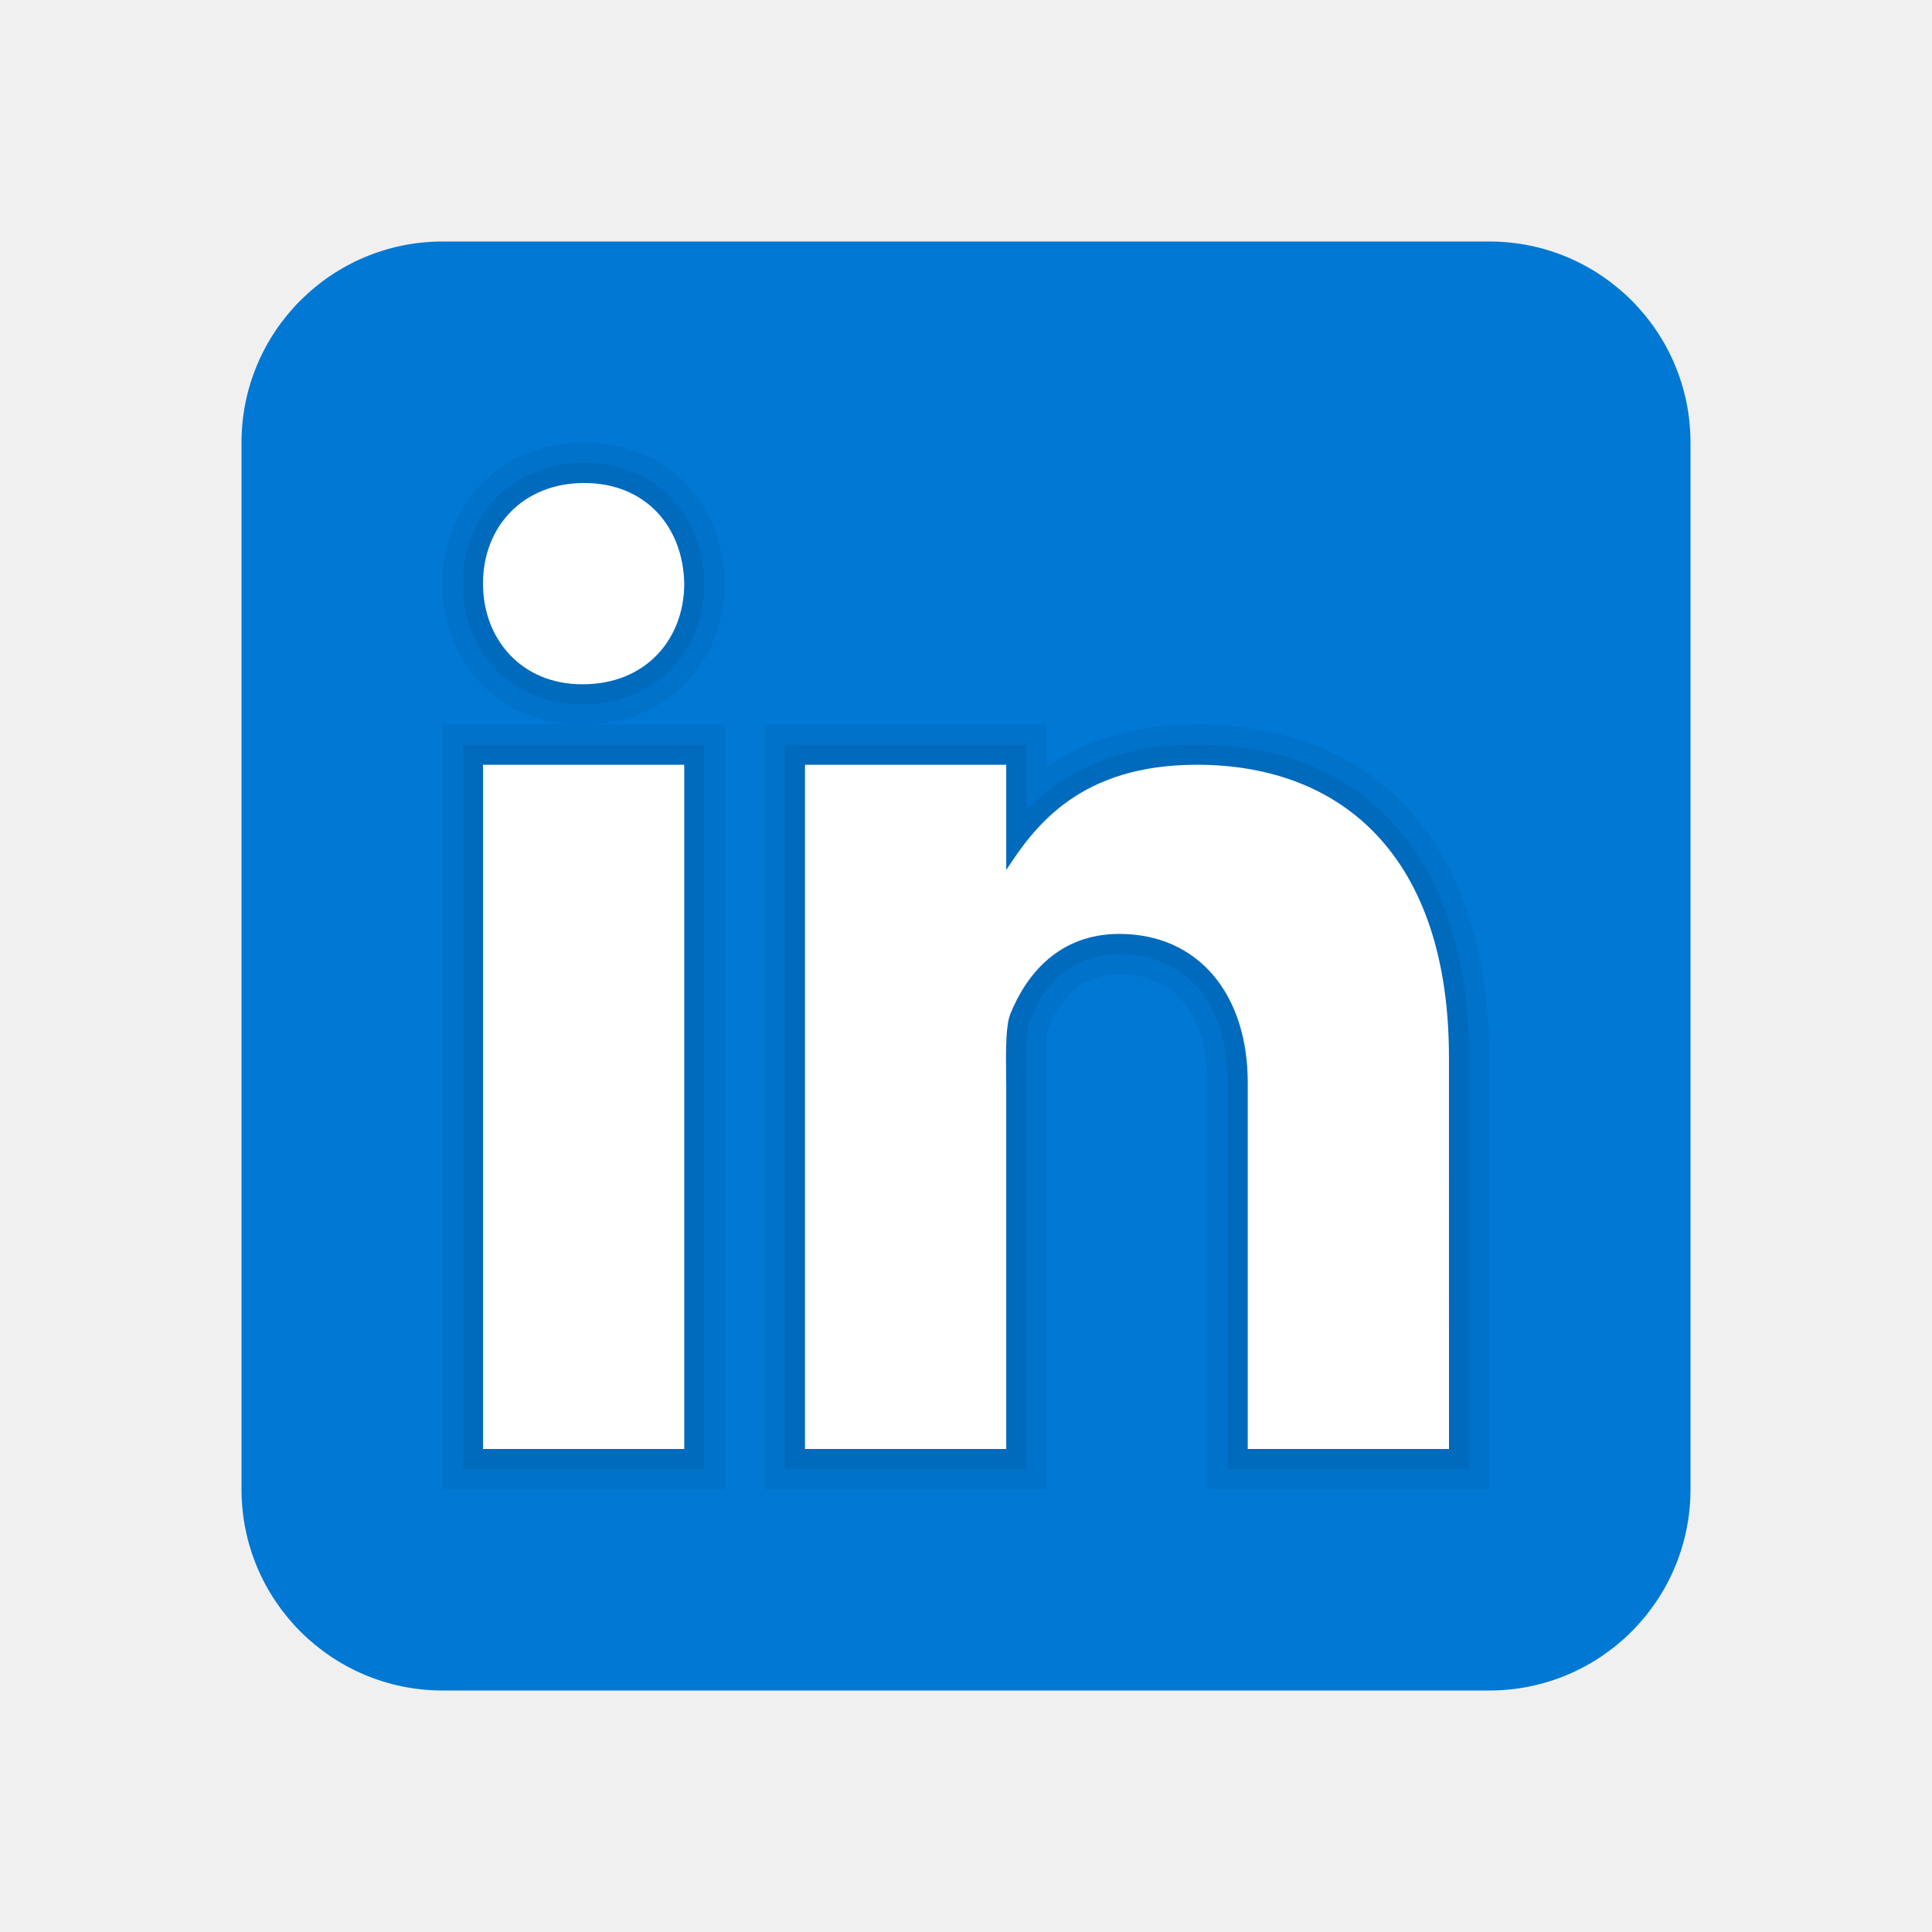
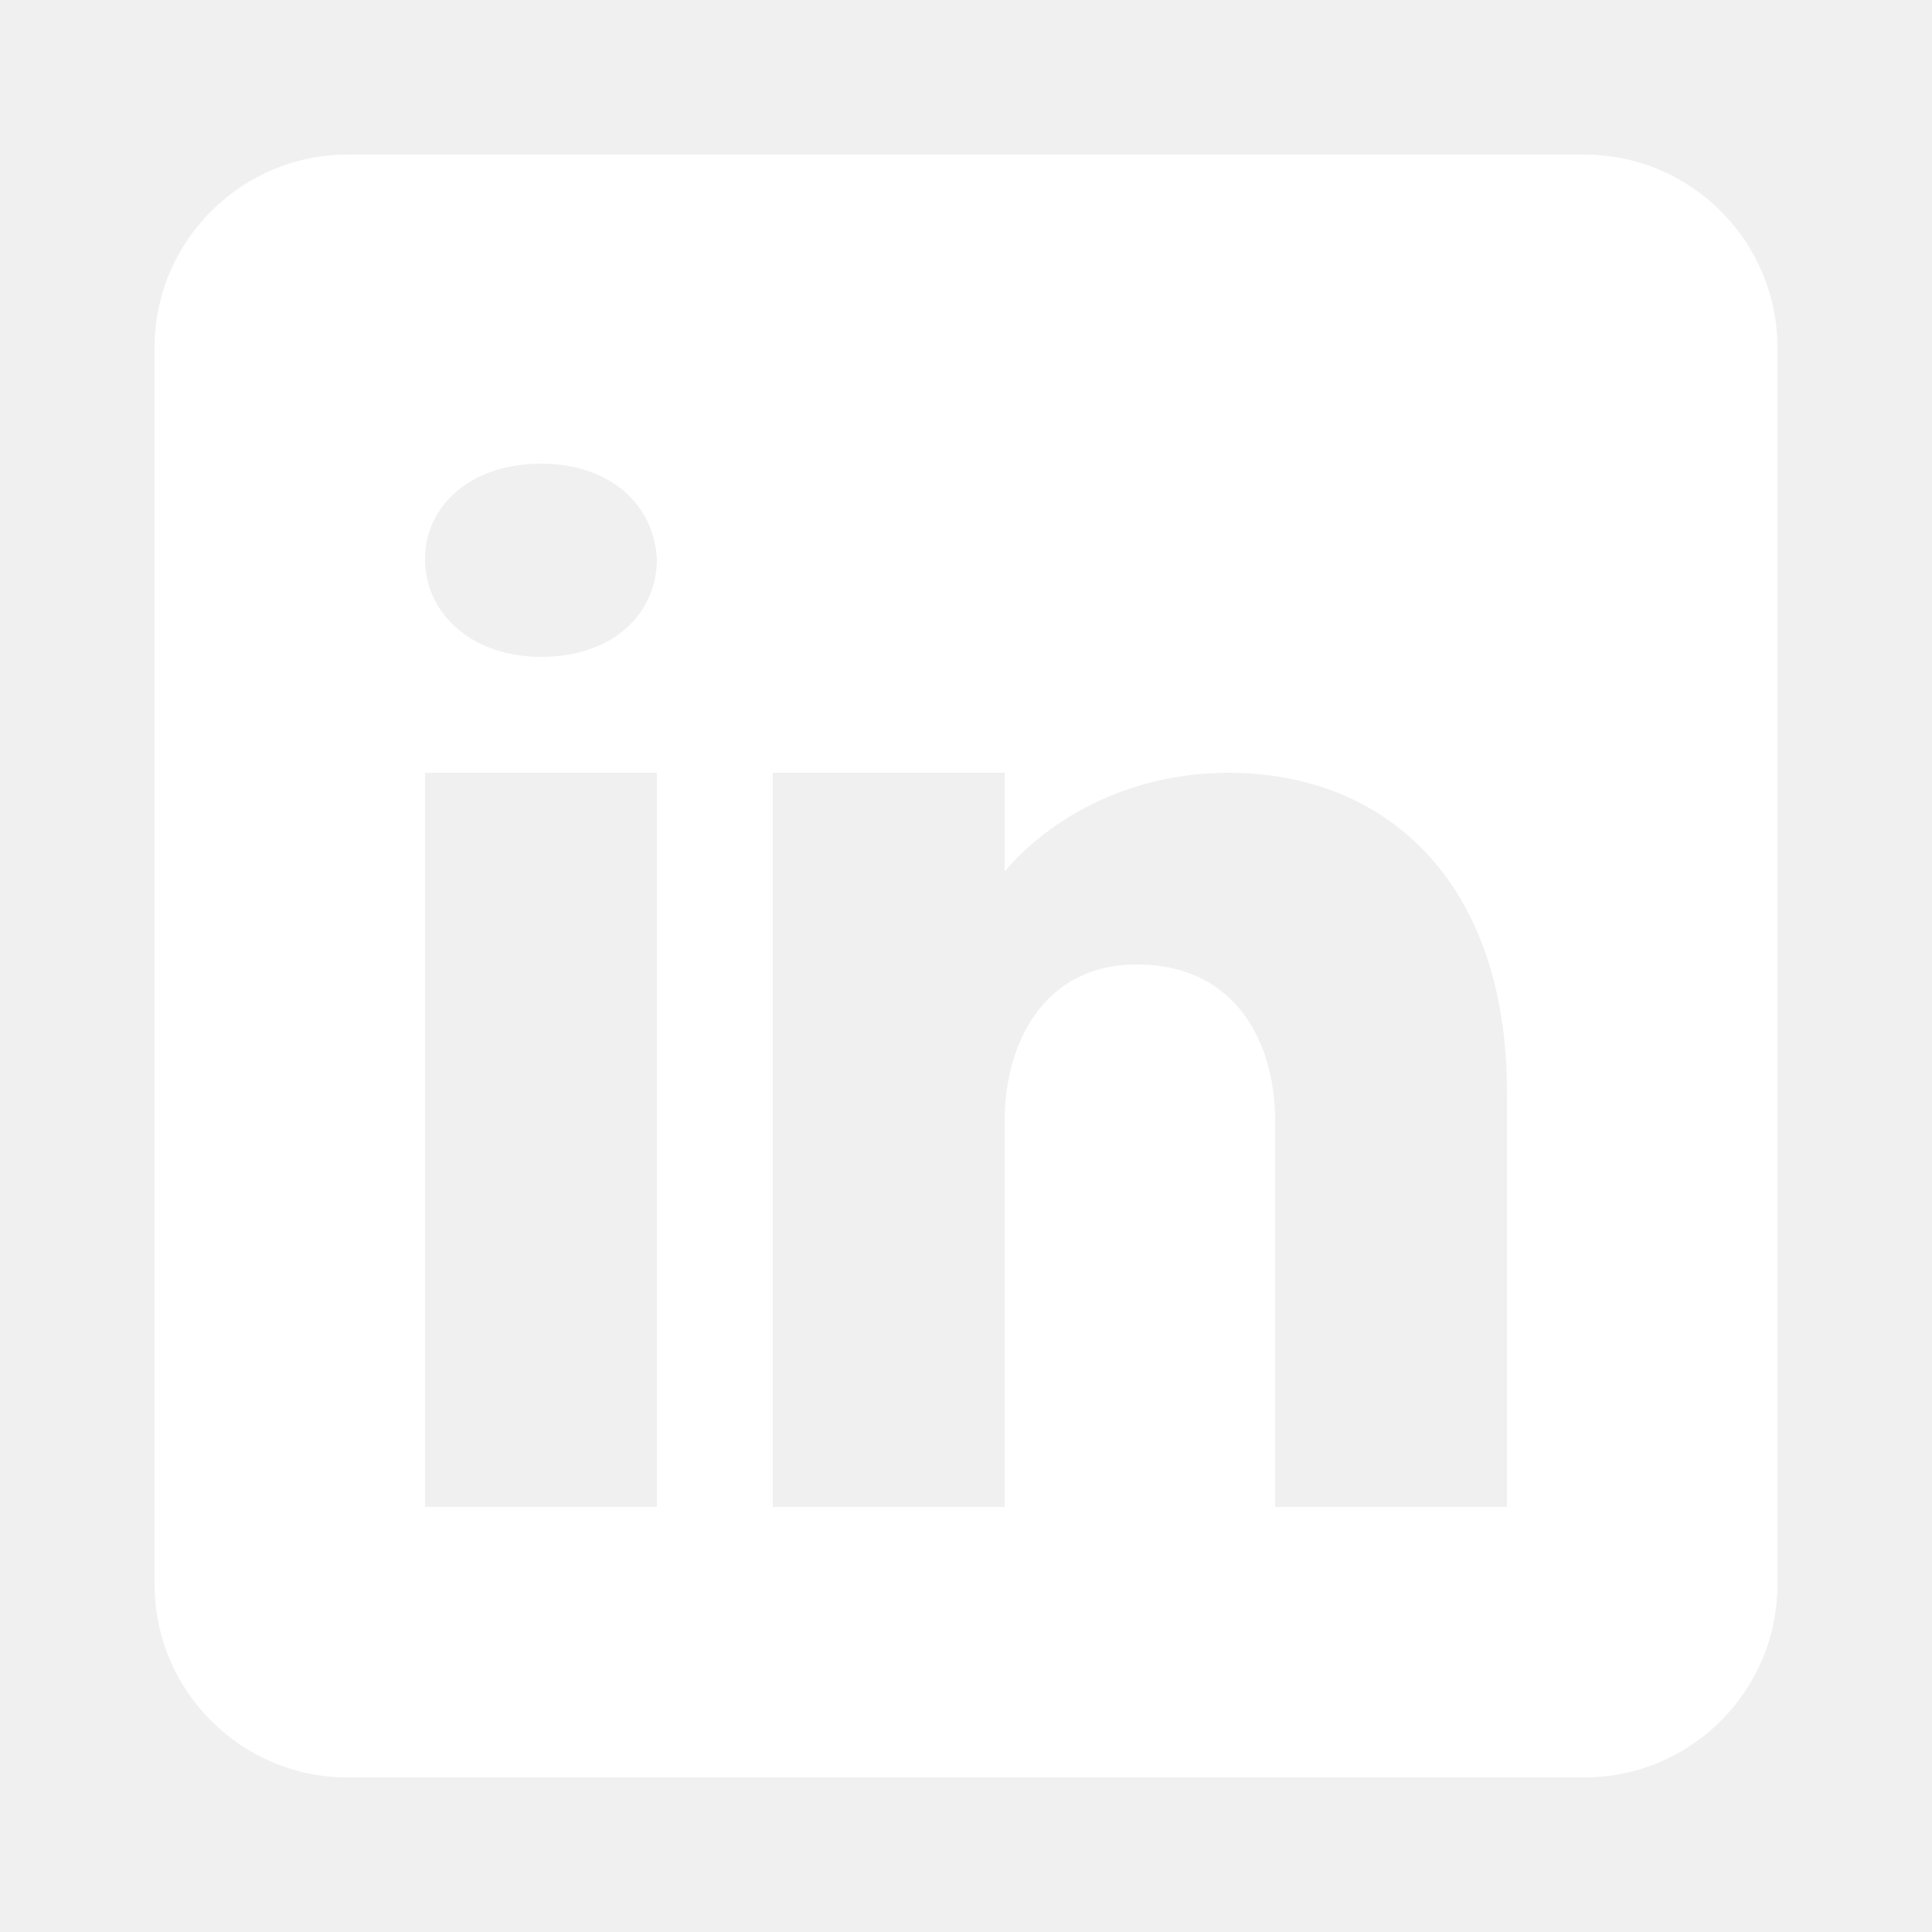
- <svg xmlns="http://www.w3.org/2000/svg" viewBox="0 0 48 48" width="50px" height="50px">
-   <path fill="#0078d4" d="M42,37c0,2.762-2.238,5-5,5H11c-2.761,0-5-2.238-5-5V11c0-2.762,2.239-5,5-5h26c2.762,0,5,2.238,5,5 V37z" />
-   <path d="M30,37V26.901c0-1.689-0.819-2.698-2.192-2.698c-0.815,0-1.414,0.459-1.779,1.364 c-0.017,0.064-0.041,0.325-0.031,1.114L26,37h-7V18h7v1.061C27.022,18.356,28.275,18,29.738,18c4.547,0,7.261,3.093,7.261,8.274 L37,37H30z M11,37V18h3.457C12.454,18,11,16.528,11,14.499C11,12.472,12.478,11,14.514,11c2.012,0,3.445,1.431,3.486,3.479 C18,16.523,16.521,18,14.485,18H18v19H11z" opacity=".05" />
-   <path d="M30.5,36.5v-9.599c0-1.973-1.031-3.198-2.692-3.198c-1.295,0-1.935,0.912-2.243,1.677 c-0.082,0.199-0.071,0.989-0.067,1.326L25.5,36.5h-6v-18h6v1.638c0.795-0.823,2.075-1.638,4.238-1.638 c4.233,0,6.761,2.906,6.761,7.774L36.5,36.5H30.5z M11.5,36.5v-18h6v18H11.5z M14.457,17.5c-1.713,0-2.957-1.262-2.957-3.001 c0-1.738,1.268-2.999,3.014-2.999c1.724,0,2.951,1.229,2.986,2.989c0,1.749-1.268,3.011-3.015,3.011H14.457z" opacity=".07" />
-   <path fill="#fff" d="M12,19h5v17h-5V19z M14.485,17h-0.028C12.965,17,12,15.888,12,14.499C12,13.08,12.995,12,14.514,12 c1.521,0,2.458,1.08,2.486,2.499C17,15.887,16.035,17,14.485,17z M36,36h-5v-9.099c0-2.198-1.225-3.698-3.192-3.698 c-1.501,0-2.313,1.012-2.707,1.99C24.957,25.543,25,26.511,25,27v9h-5V19h5v2.616C25.721,20.5,26.85,19,29.738,19 c3.578,0,6.261,2.25,6.261,7.274L36,36L36,36z" />
+ <svg xmlns="http://www.w3.org/2000/svg" viewBox="0,0,256,256" width="50px" height="50px">
+   <g fill="#ffffff" fill-rule="nonzero" stroke="none" stroke-width="1" stroke-linecap="butt" stroke-linejoin="miter" stroke-miterlimit="10" stroke-dasharray="" stroke-dashoffset="0" font-family="none" font-weight="none" font-size="none" text-anchor="none" style="mix-blend-mode: normal">
+     <g transform="scale(5.12,5.12)">
+       <path d="M41,4h-32c-2.76,0 -5,2.24 -5,5v32c0,2.76 2.24,5 5,5h32c2.76,0 5,-2.24 5,-5v-32c0,-2.76 -2.24,-5 -5,-5zM17,20v19h-6v-19zM11,14.47c0,-1.4 1.2,-2.47 3,-2.47c1.8,0 2.93,1.07 3,2.47c0,1.4 -1.12,2.53 -3,2.53c-1.8,0 -3,-1.13 -3,-2.53zM39,39h-6c0,0 0,-9.26 0,-10c0,-2 -1,-4 -3.5,-4.04h-0.08c-2.42,0 -3.42,2.06 -3.42,4.04c0,0.91 0,10 0,10h-6v-19h6v2.56c0,0 1.93,-2.56 5.81,-2.56c3.97,0 7.19,2.73 7.19,8.26z" />
+     </g>
+   </g>
</svg>
